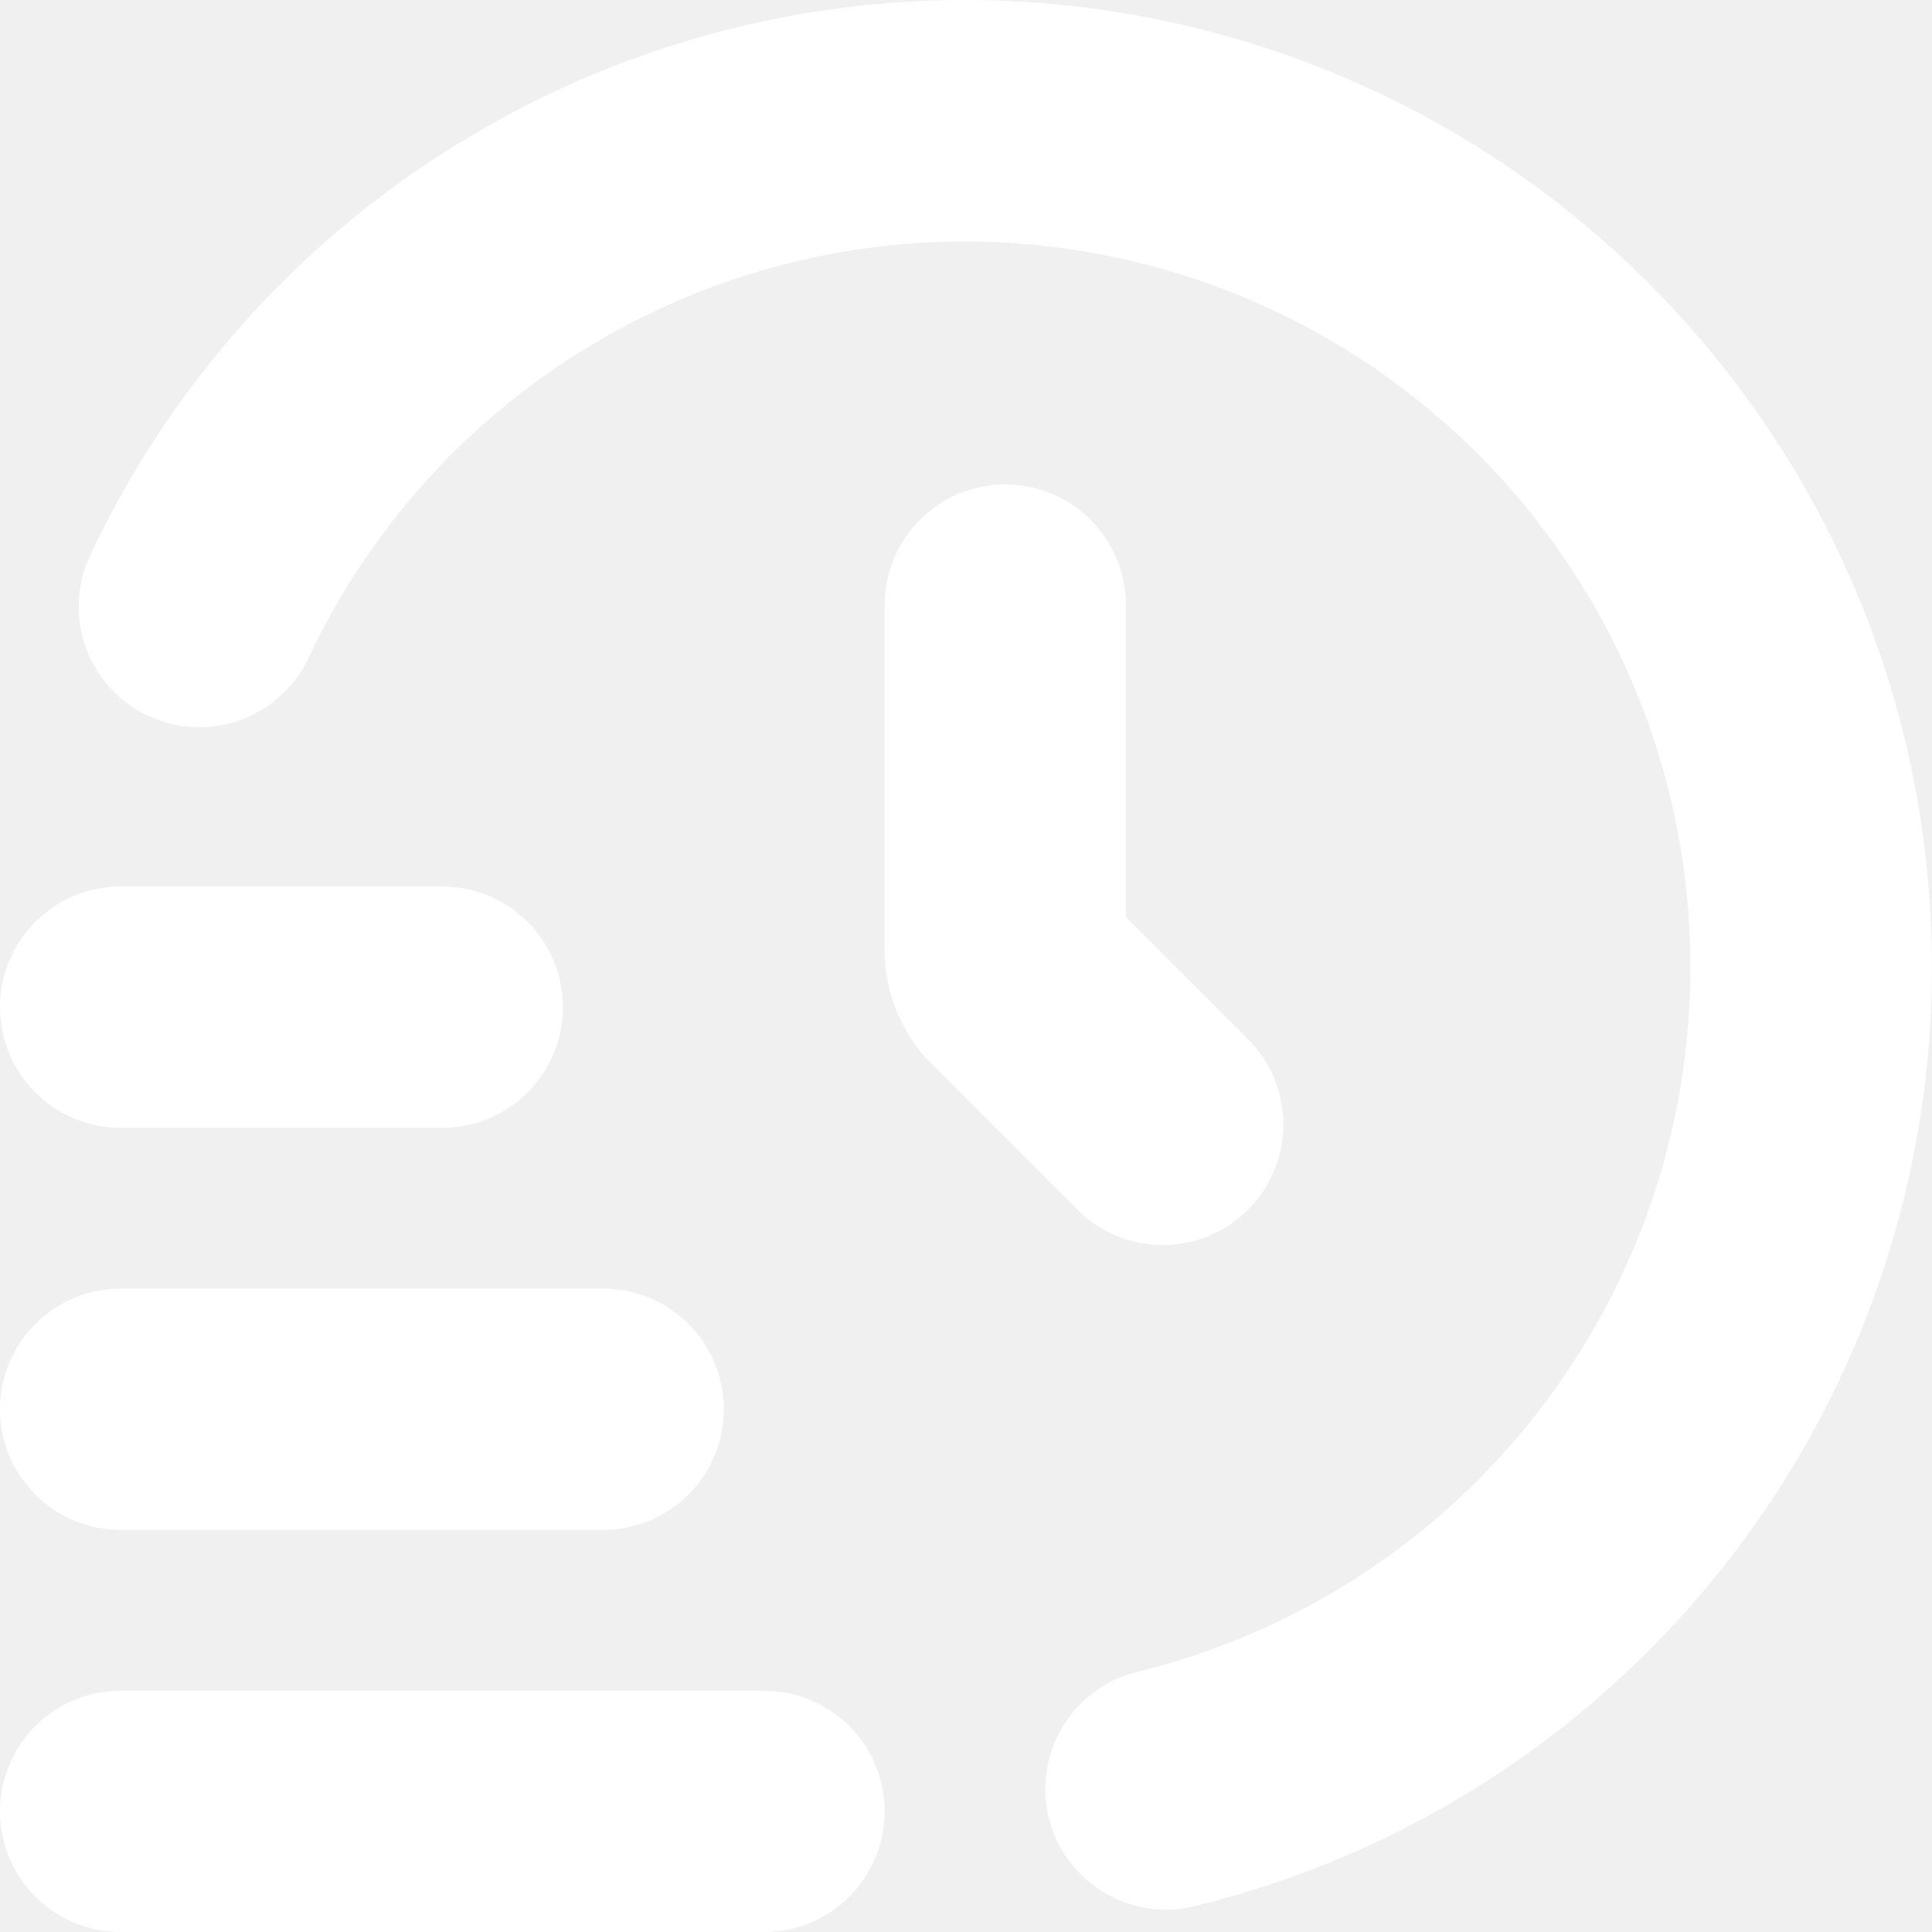
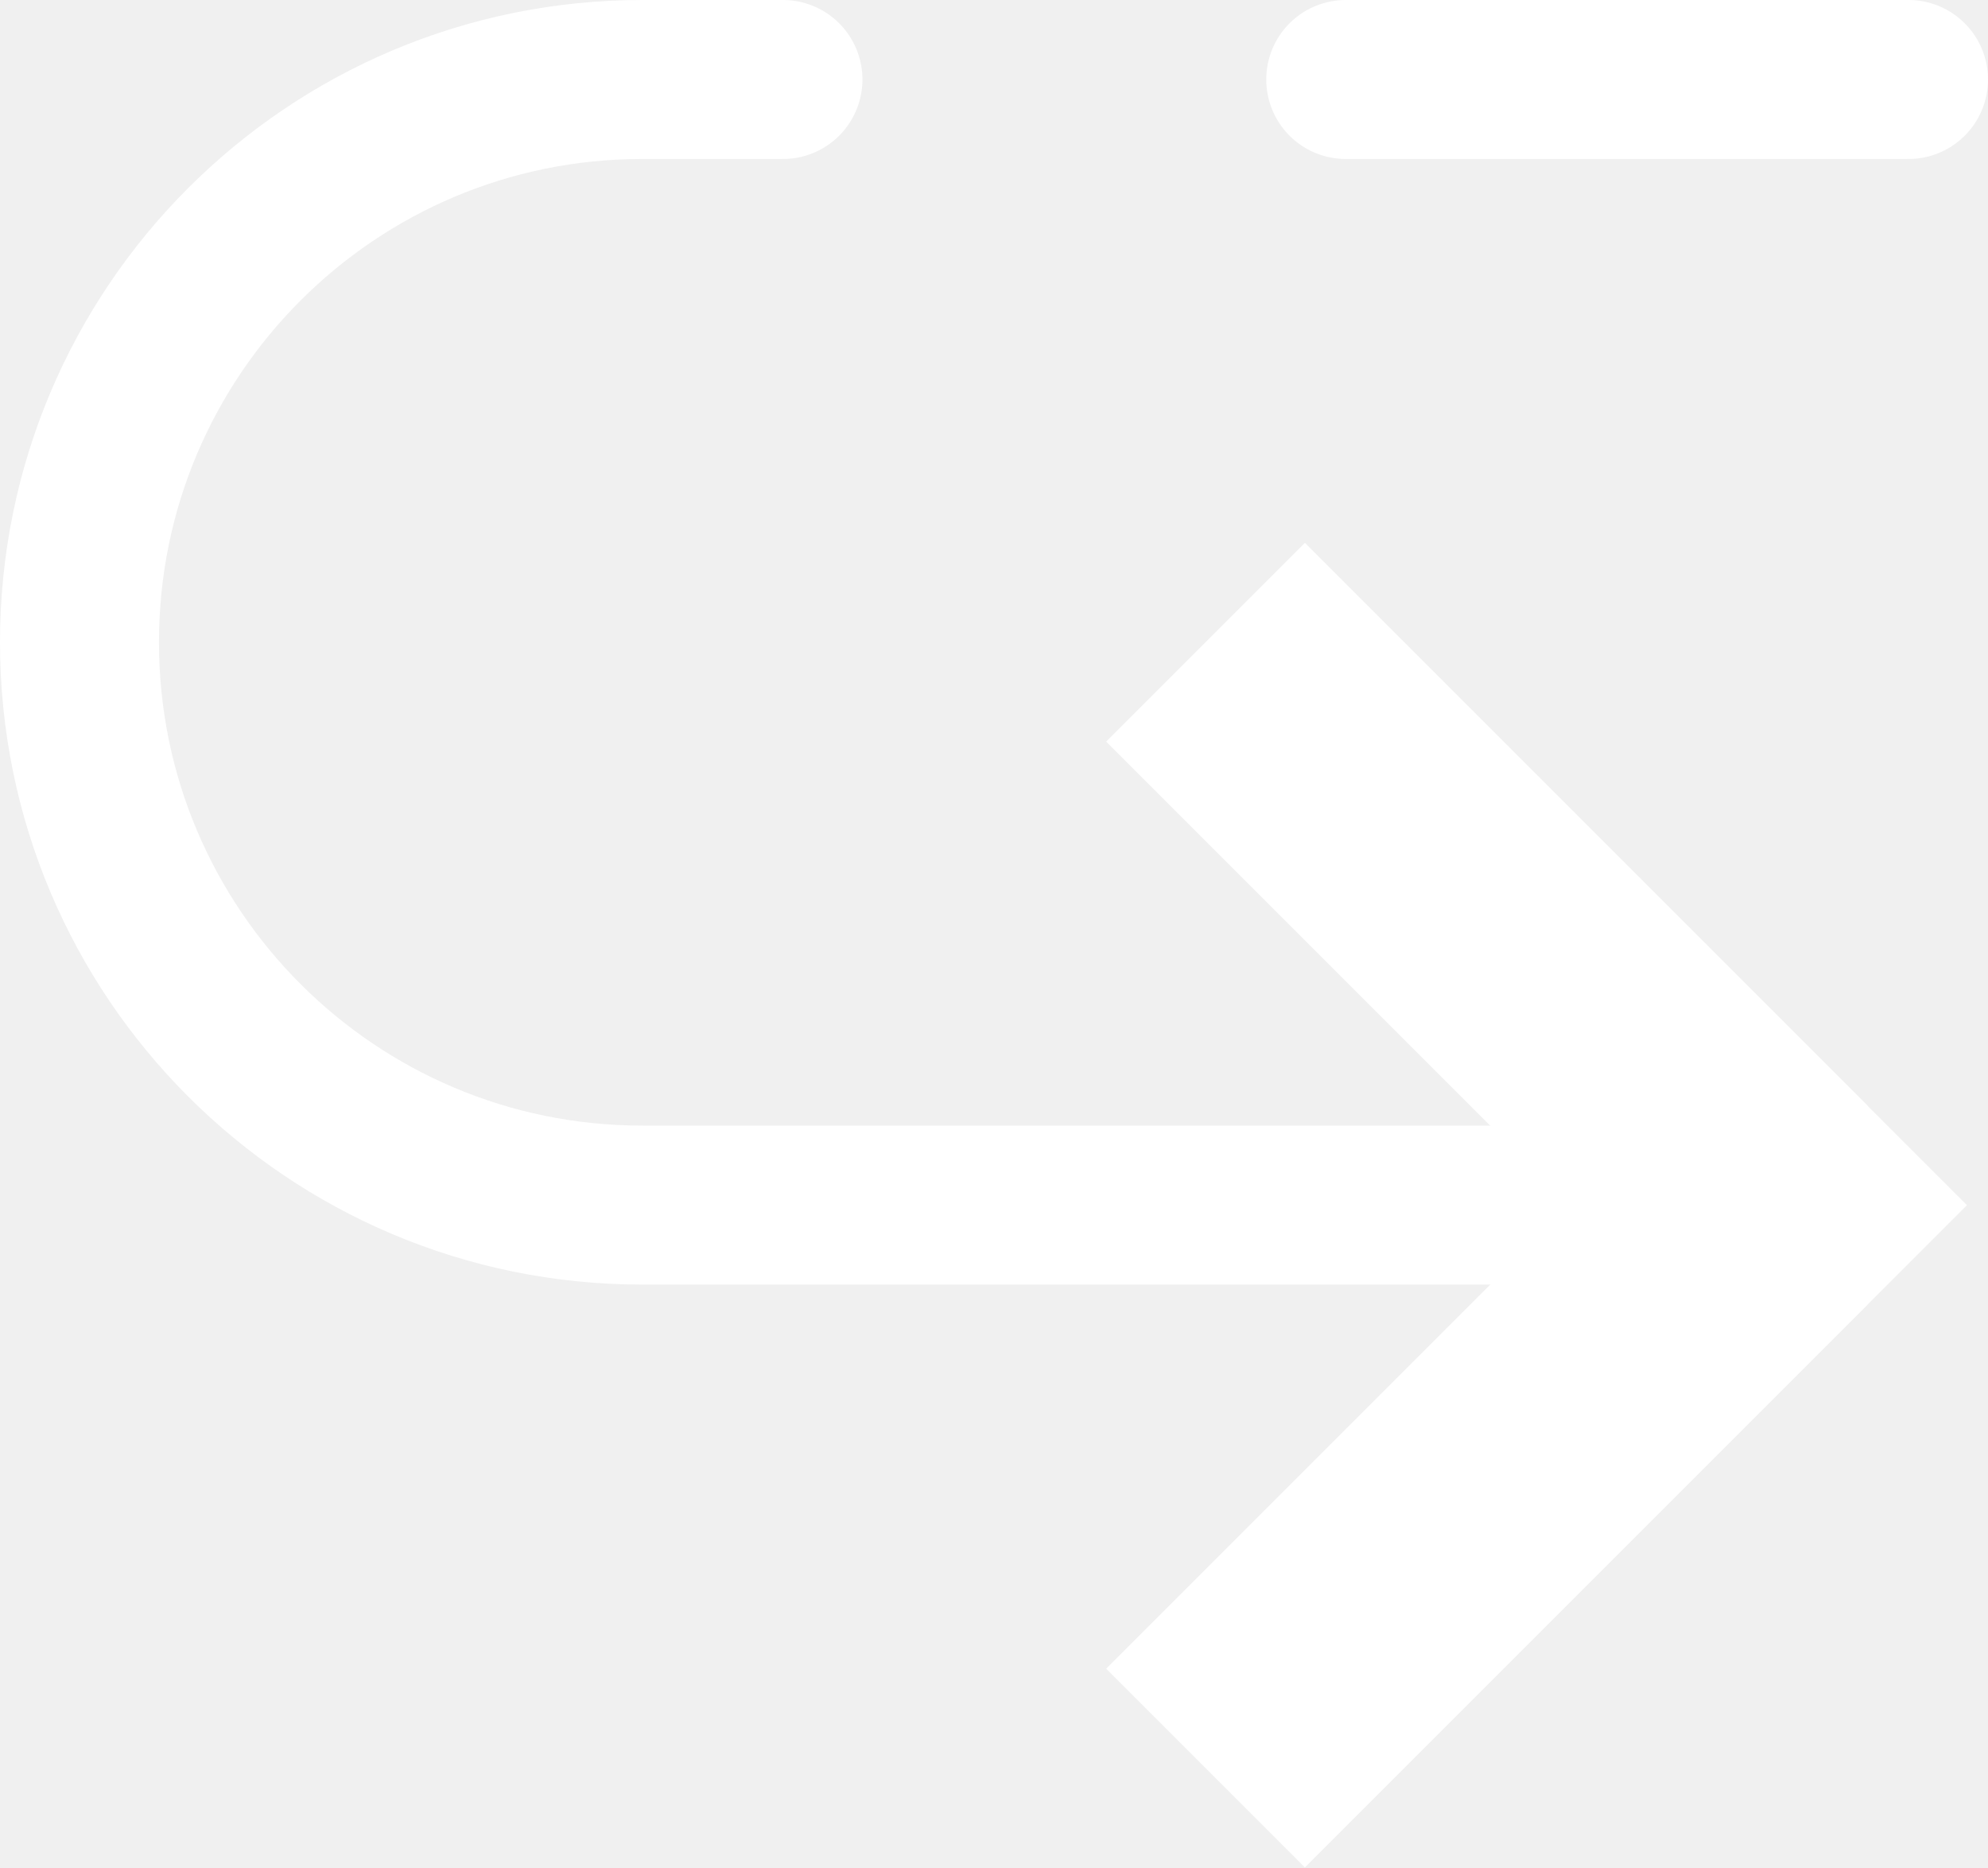
- <svg xmlns="http://www.w3.org/2000/svg" width="24.022" height="24.024" viewBox="0 0 24.022 24.024">
-   <g id="fi-br-time-fast" transform="translate(0 0.024)">
-     <path id="Path_306206" data-name="Path 306206" d="M9.5,24h-8a1.5,1.5,0,1,1,0-3h8a1.5,1.5,0,0,1,0,3Z" fill="#fff" />
-     <path id="Path_306207" data-name="Path 306207" d="M7.5,19h-6a1.5,1.5,0,1,1,0-3h6a1.5,1.5,0,0,1,0,3Z" fill="#fff" />
-     <path id="Path_306208" data-name="Path 306208" d="M5.5,14h-4a1.5,1.5,0,1,1,0-3h4a1.5,1.5,0,0,1,0,3Z" fill="#fff" />
-     <path id="Path_306209" data-name="Path 306209" d="M14.5,23.722a1.5,1.5,0,0,1-.354-2.958A9.022,9.022,0,1,0,3.843,8.142,1.5,1.5,0,1,1,1.132,6.858,12.023,12.023,0,1,1,14.855,23.679a1.513,1.513,0,0,1-.355.043Z" fill="#fff" />
-     <path id="Path_306210" data-name="Path 306210" d="M12.5,6h0A1.5,1.5,0,0,0,11,7.5v4.293a2,2,0,0,0,.586,1.414L13.379,15A1.5,1.5,0,1,0,15.5,12.879l-1.5-1.5V7.5A1.5,1.5,0,0,0,12.5,6Z" fill="#fff" />
+ <svg xmlns="http://www.w3.org/2000/svg" width="25.01" height="23.492" viewBox="0 0 25.01 23.492">
+   <g id="Group_52564" data-name="Group 52564" transform="translate(1 1)">
+     <g id="Group_49940" data-name="Group 49940" transform="translate(0 0)">
+       <path id="Path_562488" data-name="Path 562488" d="M19.625,19.625l1.252-1.252,1.252,1.252-1.252,1.252ZM13.8,11.293l7.08,7.08-2.5,2.5-7.08-7.08Zm7.08,9.583-7.08,7.08-2.5-2.5,7.08-7.08Z" transform="translate(1.616 -5.464)" fill="#fff" />
+       <path id="Path_562489" data-name="Path 562489" d="M13,8h7.08" transform="translate(2.93 -8)" fill="none" stroke="#fff" stroke-linecap="round" stroke-width="2" />
+       <path id="Path_562490" data-name="Path 562490" d="M25.24,22.16H11.08A7.08,7.08,0,0,1,4,15.08H4A7.08,7.08,0,0,1,11.08,8h1.77" transform="translate(-4 -8)" fill="none" stroke="#fff" stroke-linecap="round" stroke-width="2" />
+     </g>
  </g>
</svg>
